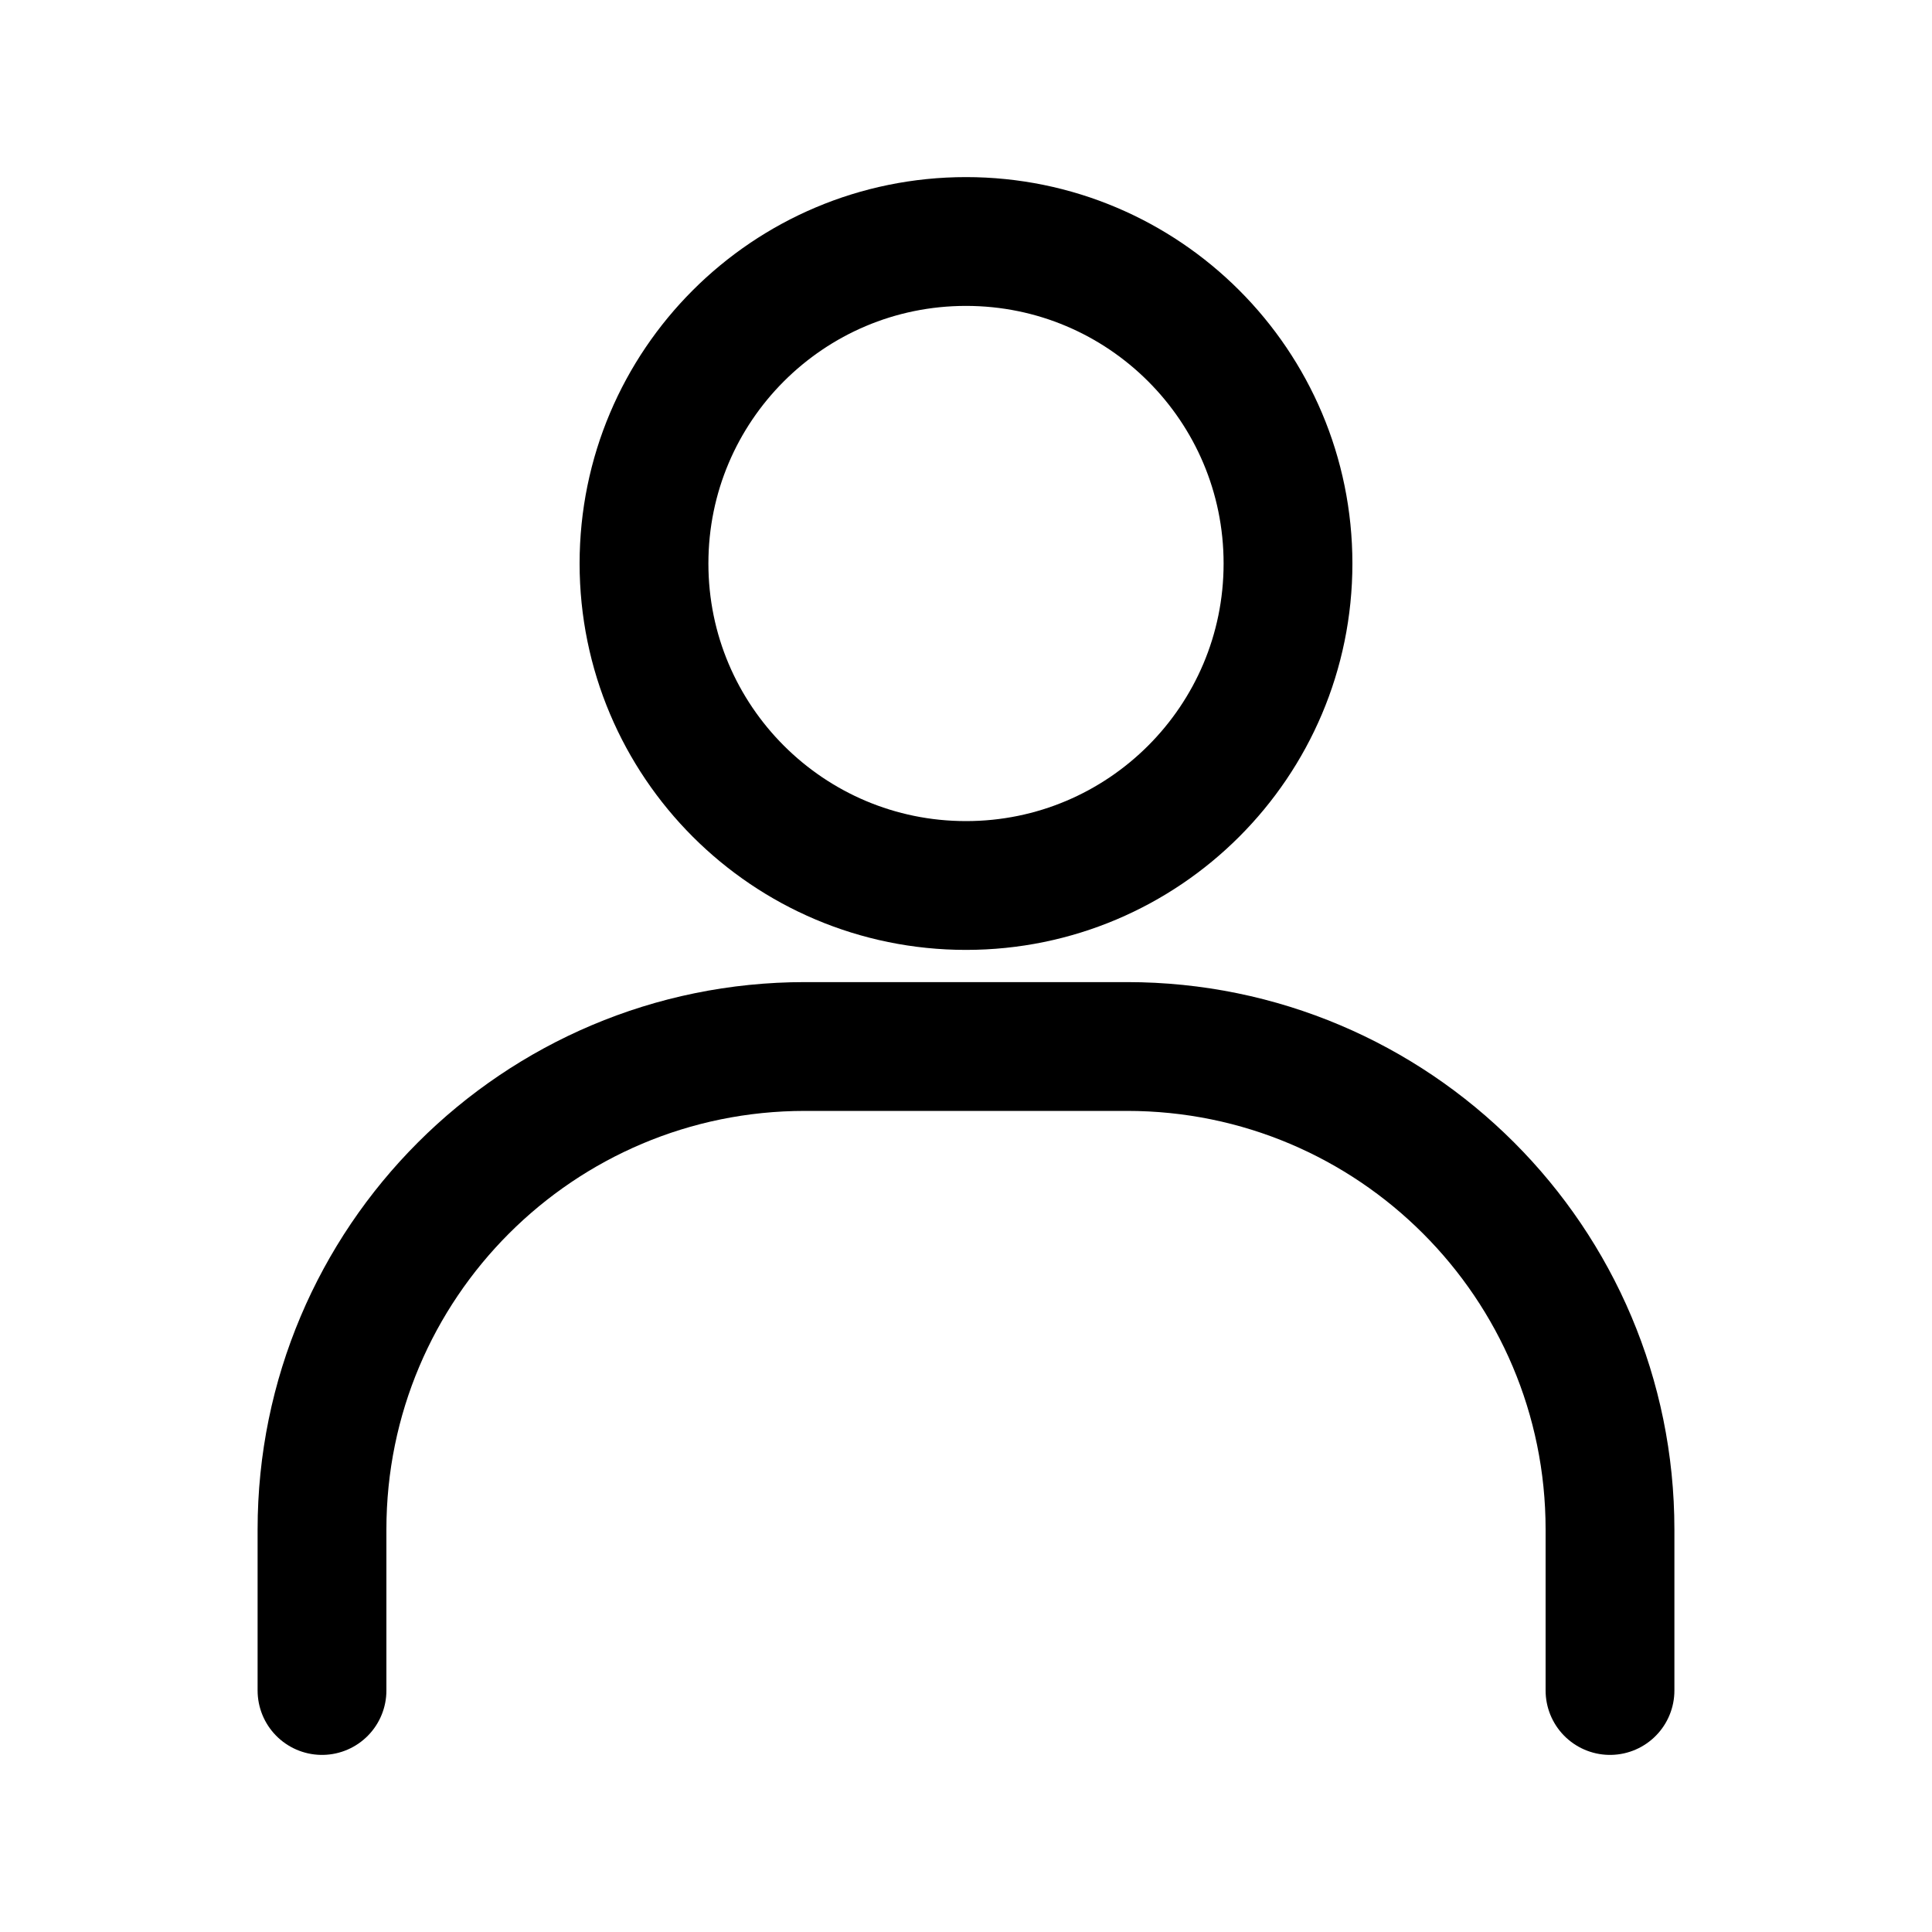
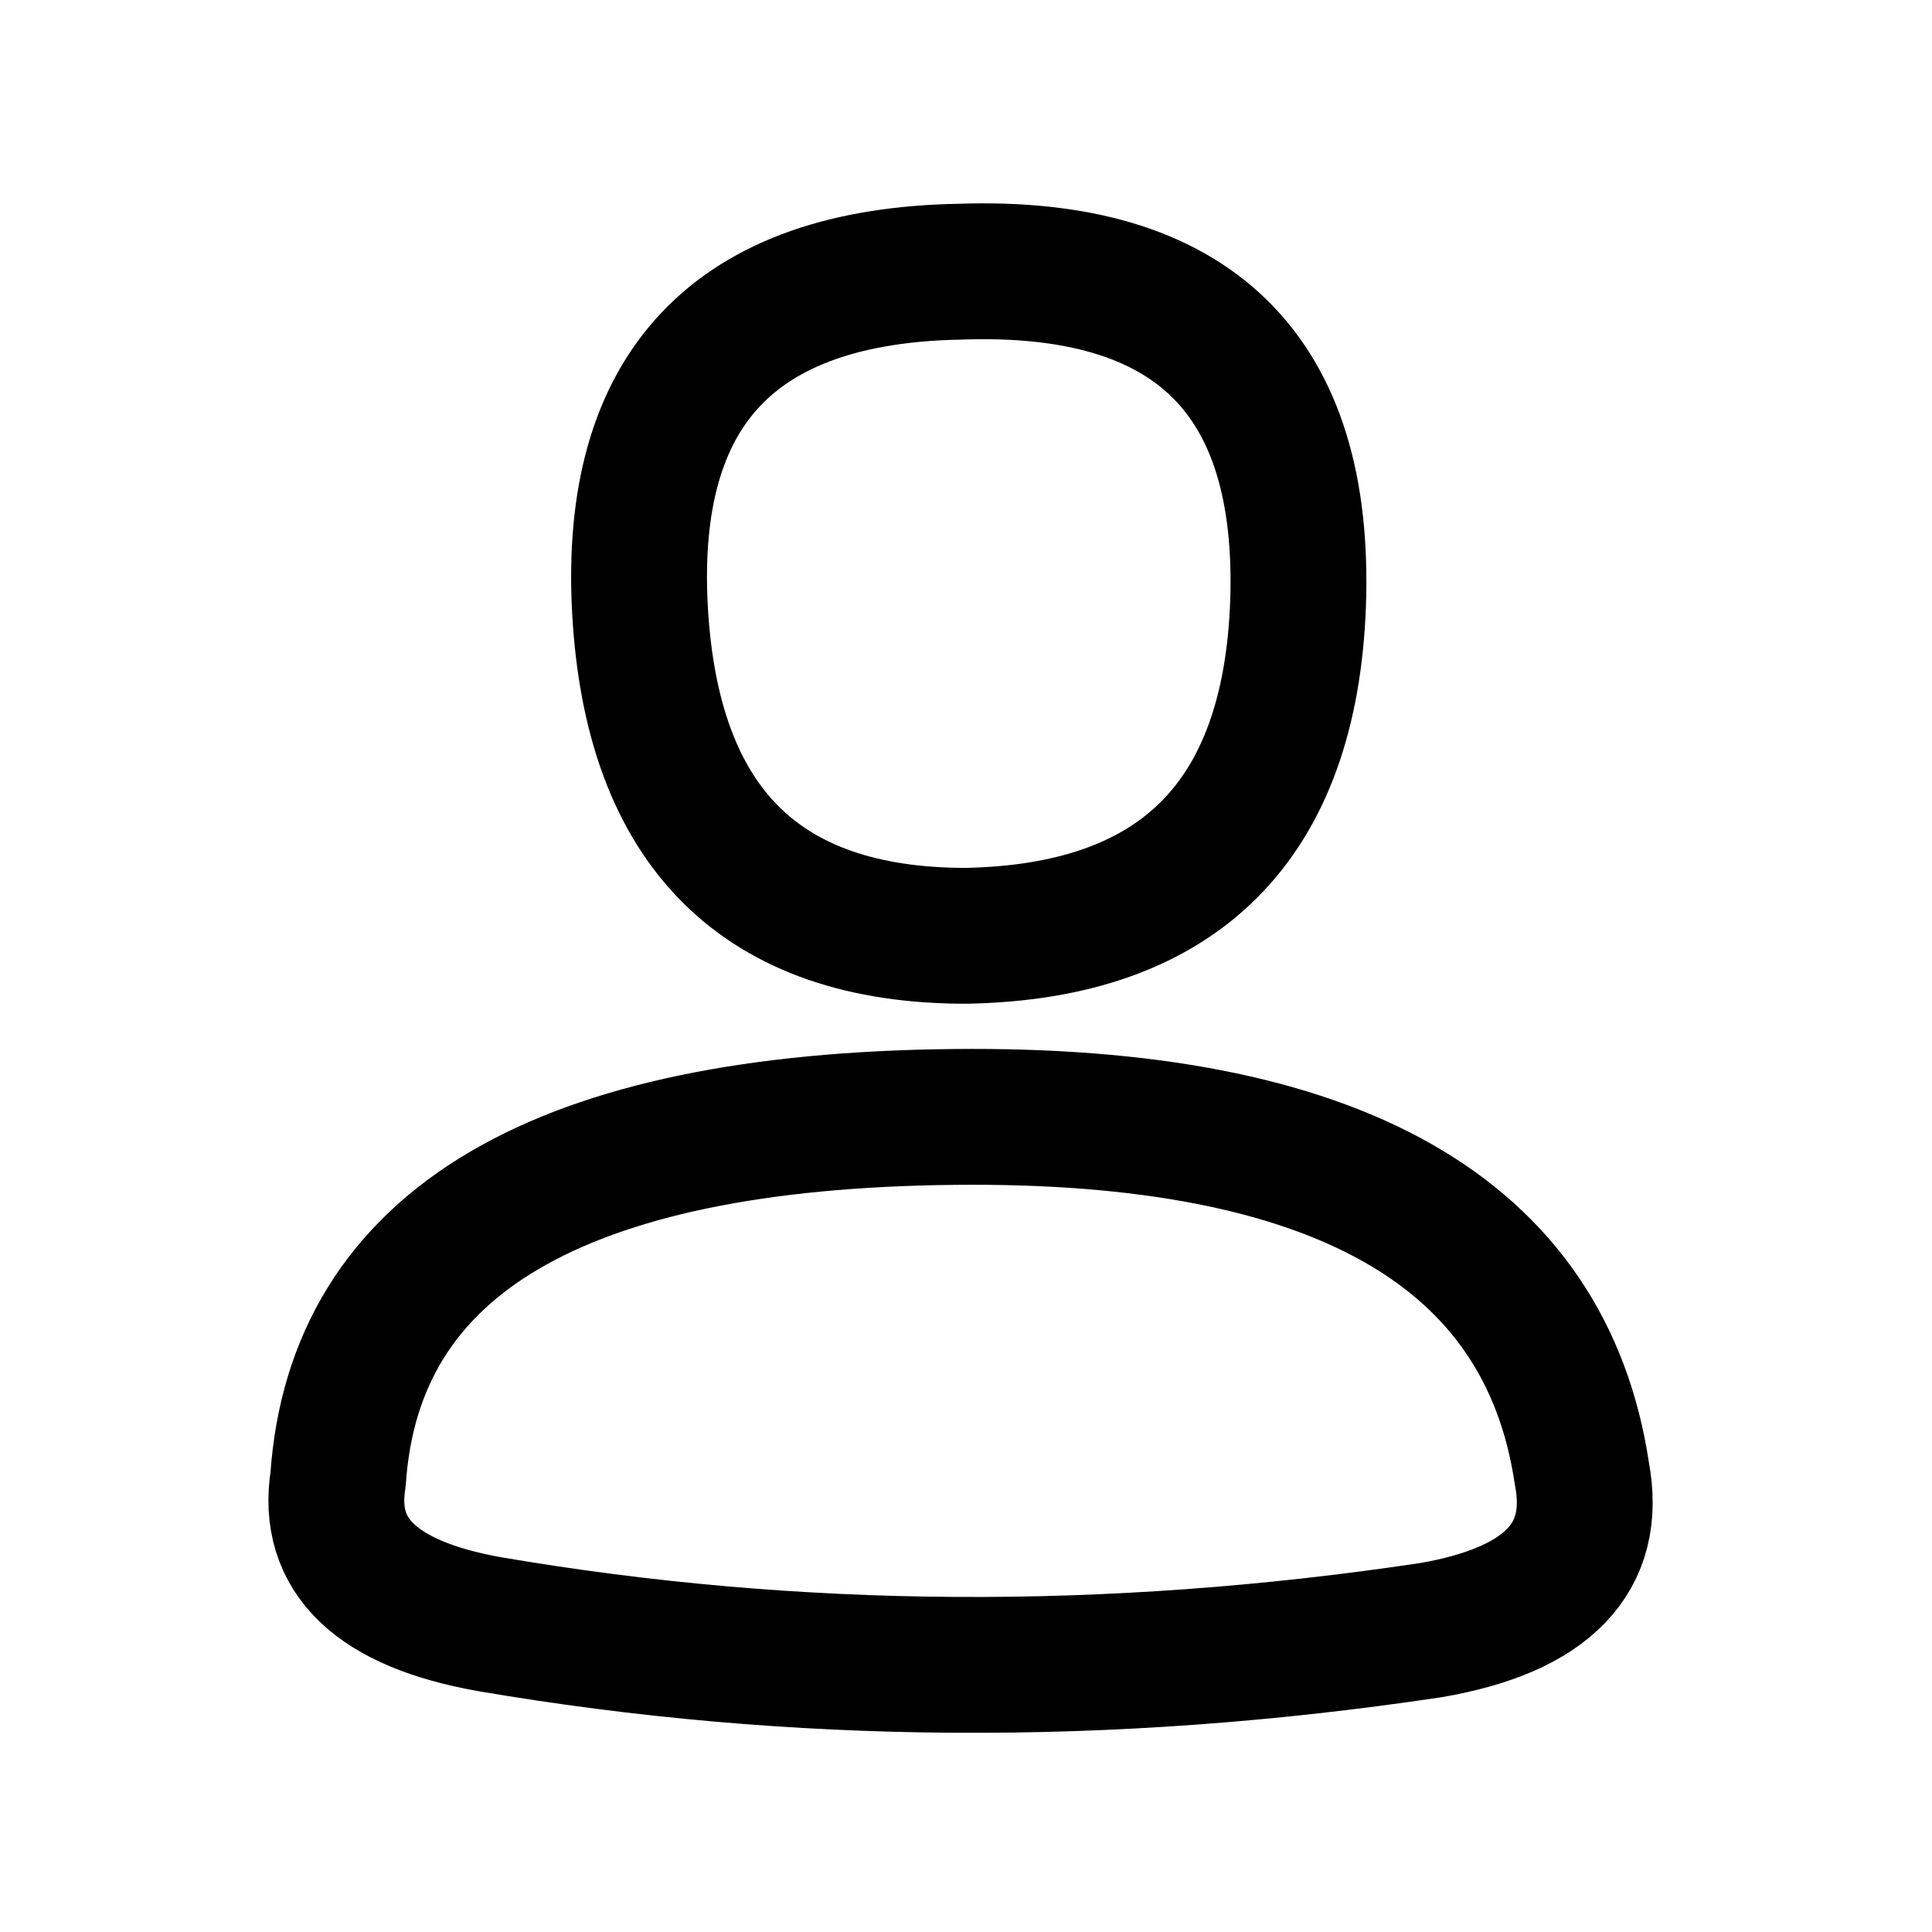
- <svg xmlns="http://www.w3.org/2000/svg" width="24" height="24" viewBox="0 0 24 24" fill="none" stroke="#000" stroke-width="1.6" stroke-linecap="round" stroke-linejoin="round">
-   <circle cx="12" cy="7" r="4" />
-   <path d="M4 21v-2a6 6 0 0 1 6-6h4a6 6 0 0 1 6 6v2" />
+ <svg xmlns="http://www.w3.org/2000/svg" width="32" height="32" viewBox="0 0 32 32" fill="none" stroke="#000" stroke-width="2.25" stroke-linecap="round" stroke-linejoin="round">
+   <path d="M10.6 10.1Q10.3 4.6 15.9 4.5Q21.7 4.3 21.5 10Q21.3 15.4 16 15.5Q10.9 15.5 10.6 10.1Z M5.6 24.5Q6 18.6 15.8 18.5Q25.3 18.4 26.2 24.4Q26.6 26.5 23.7 27Q15.7 28.2 8.1 26.9Q5.3 26.4 5.6 24.5Z" />
</svg>
